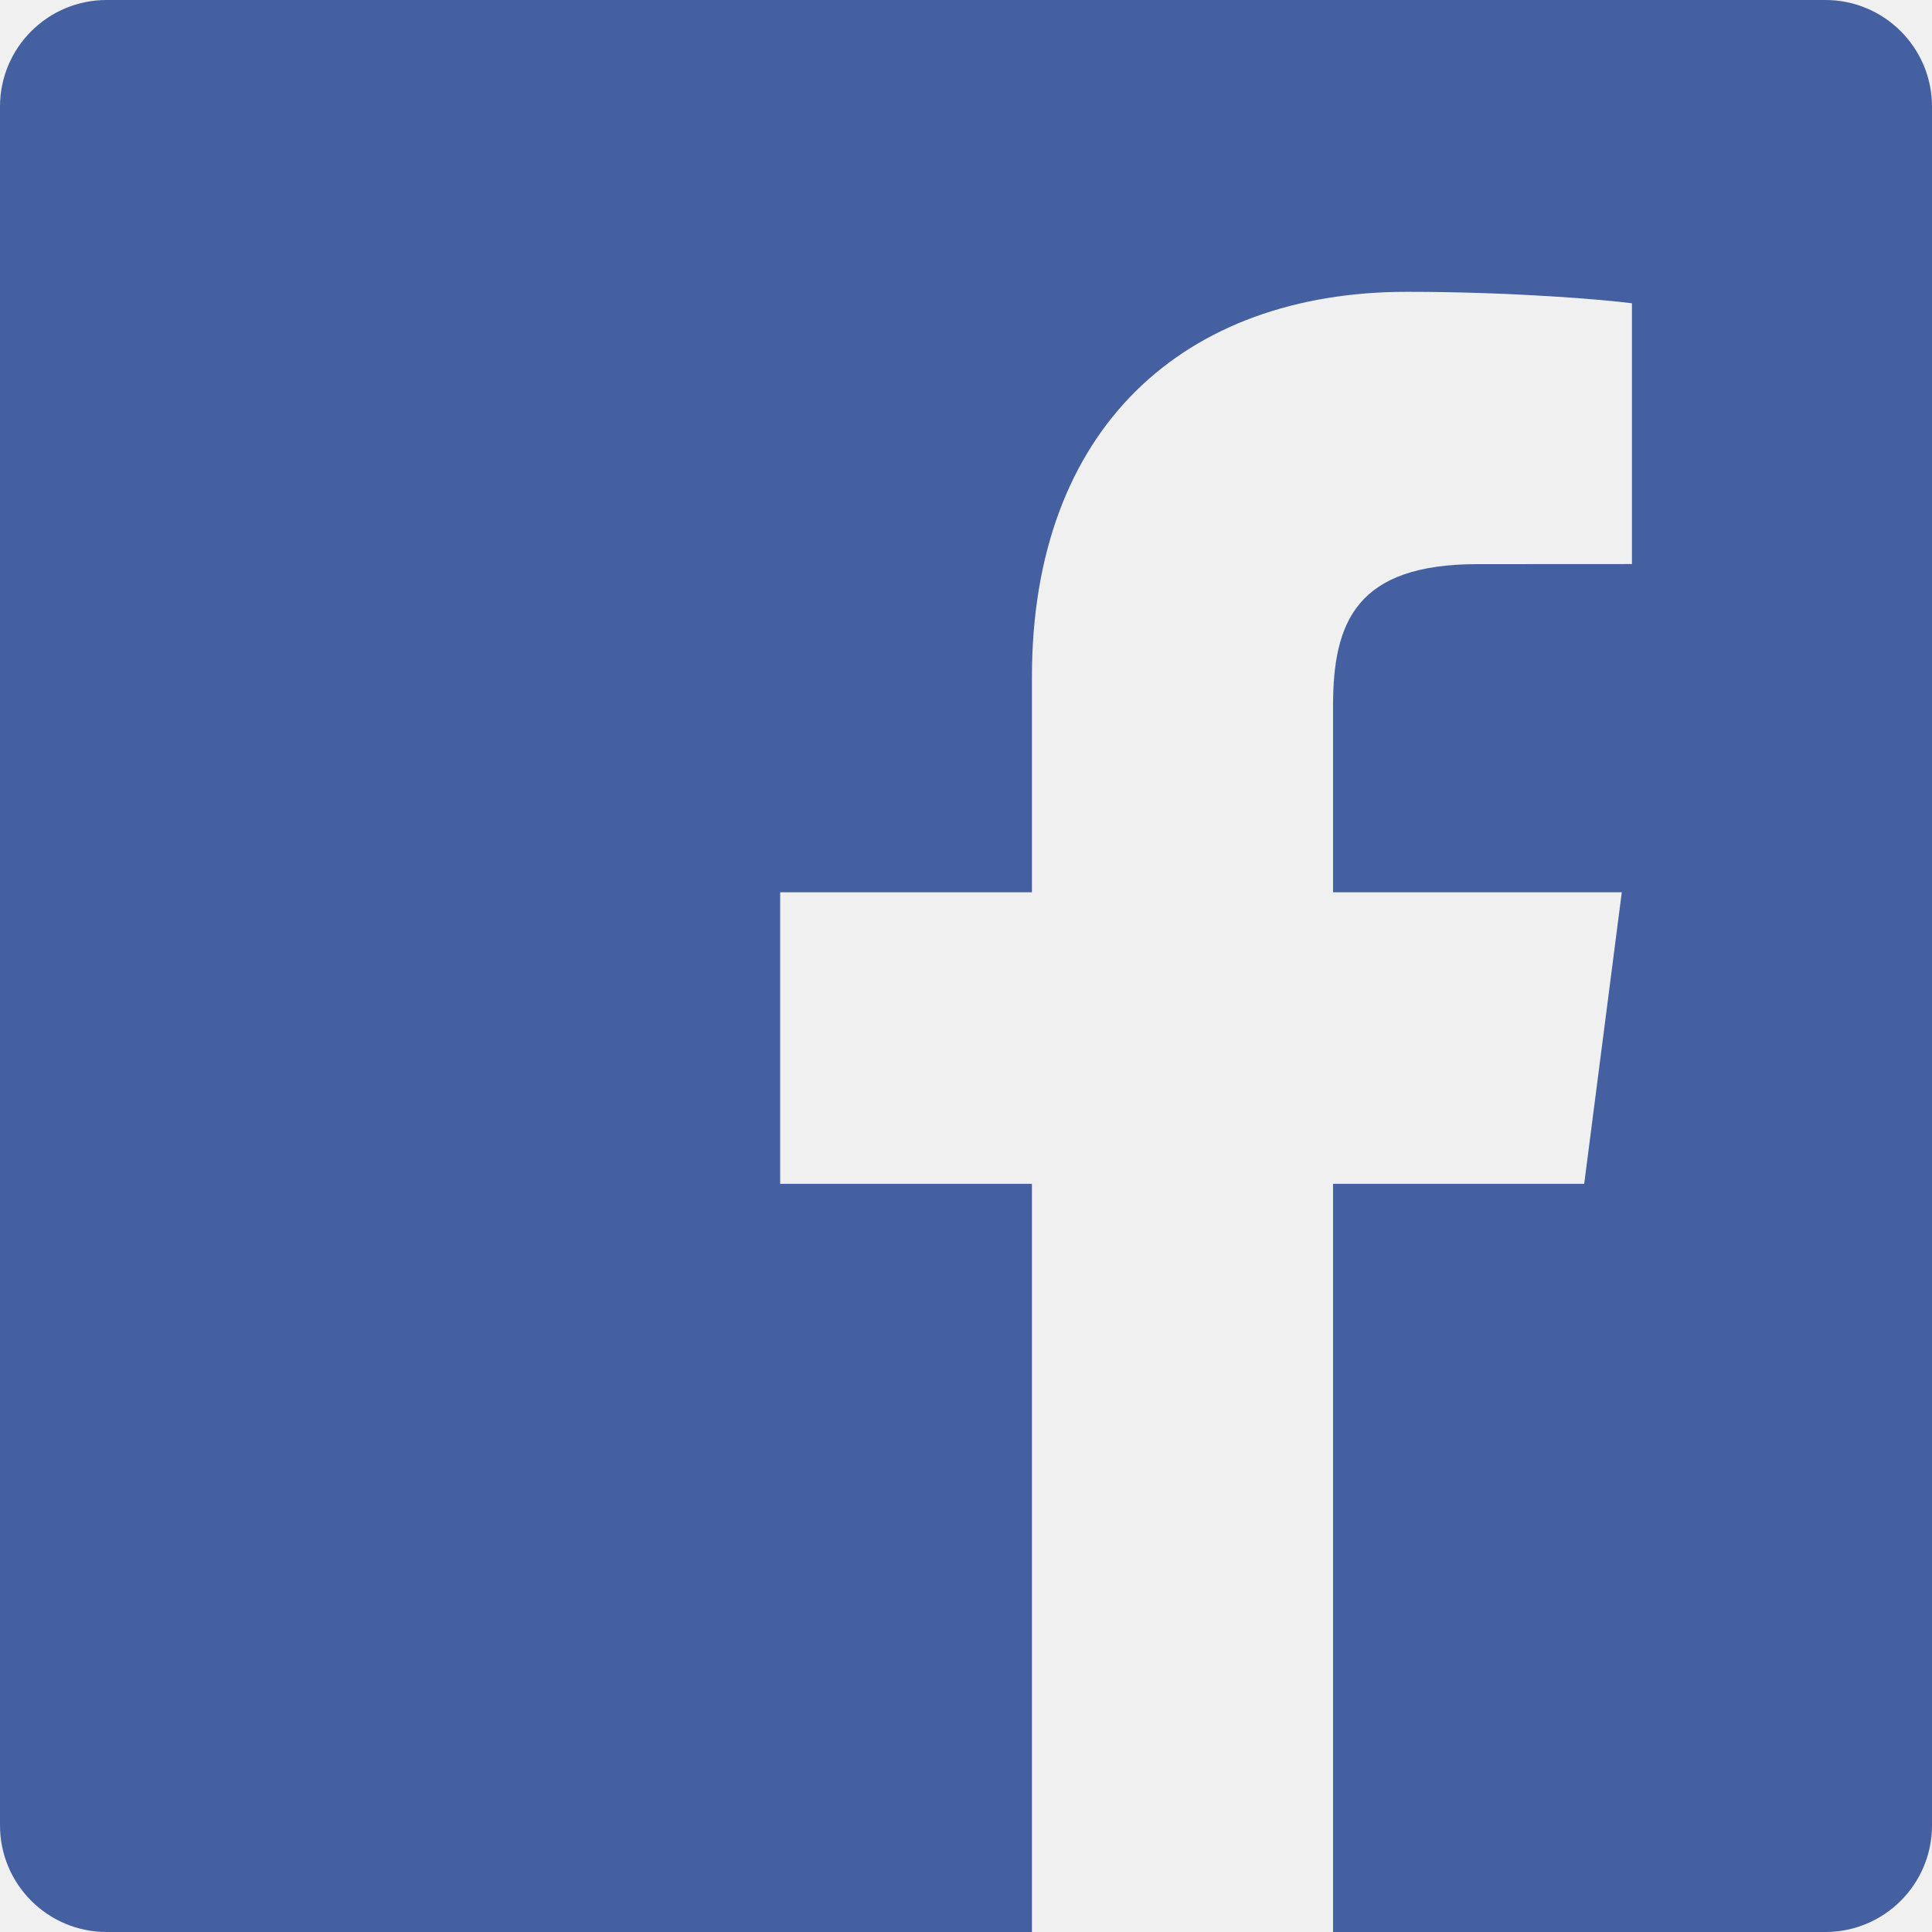
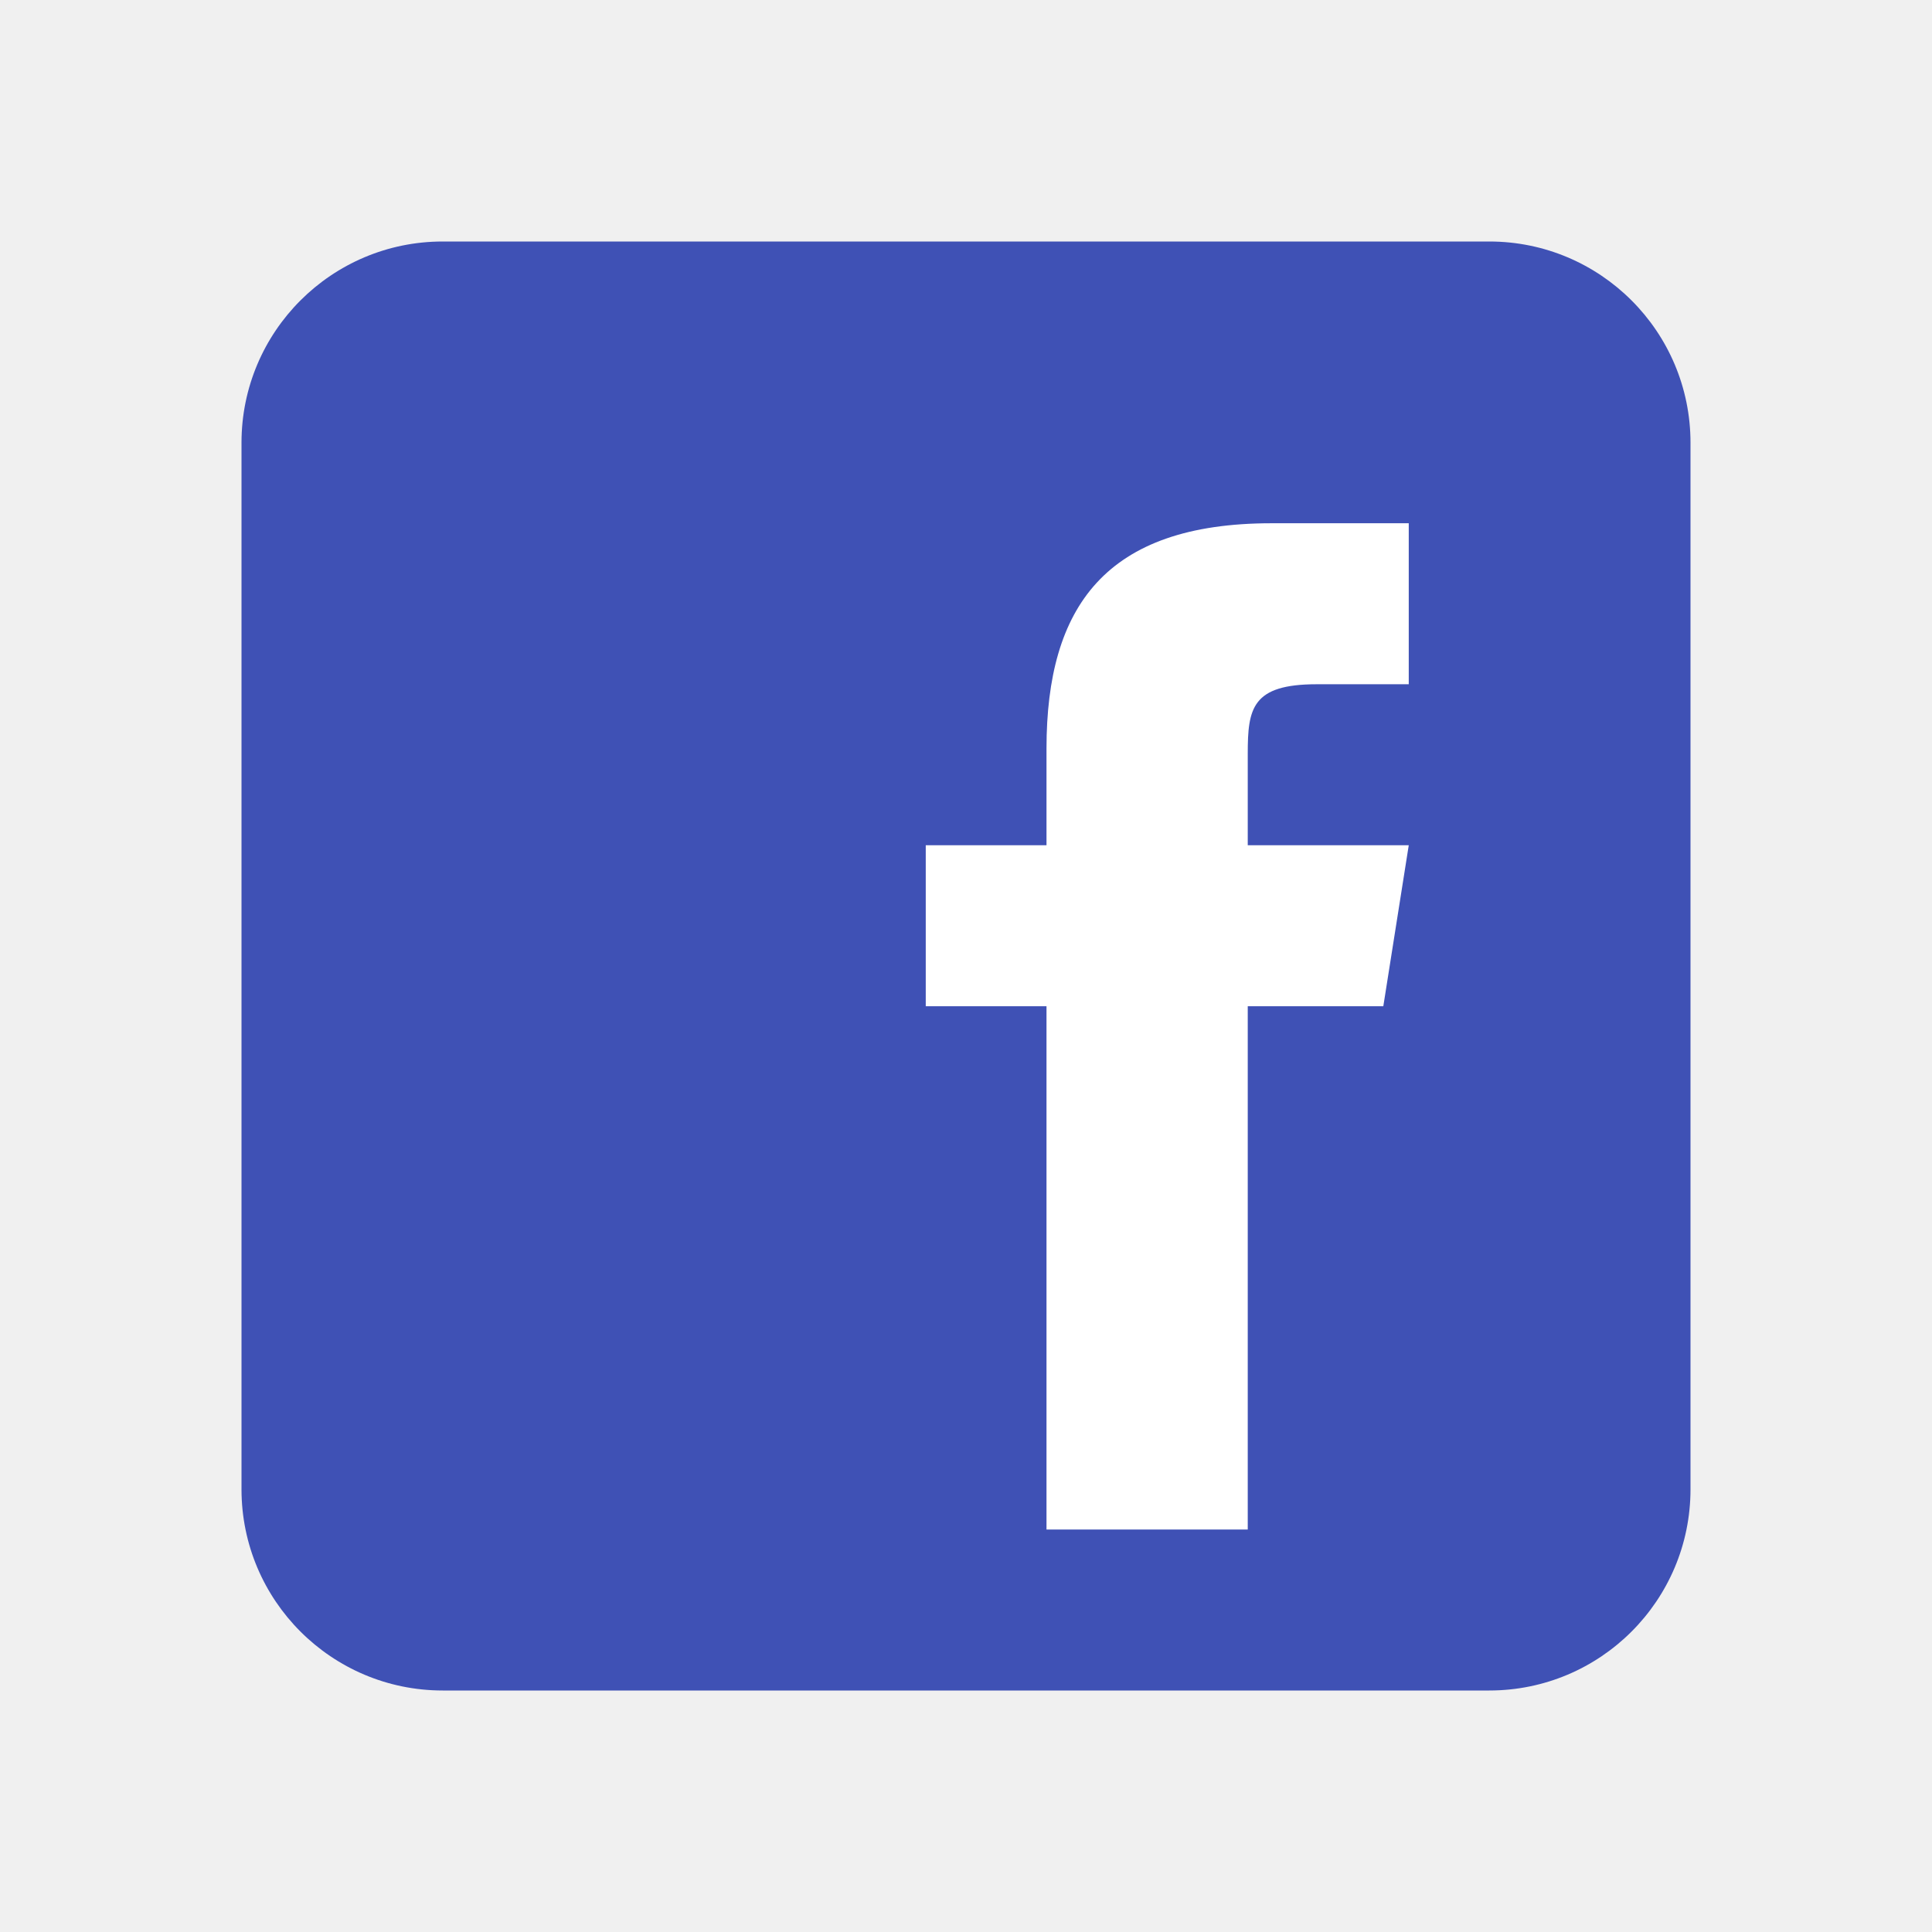
- <svg xmlns="http://www.w3.org/2000/svg" width="800px" height="800px" viewBox="0 0 48 48" version="1.1">
-   <defs>
- 
- </defs>
-   <g id="Icons" stroke="none" stroke-width="1" fill="none" fill-rule="evenodd">
-     <g id="Color-" transform="translate(-200, -160)" fill="#4460A0">
-       <path d="M225.638,208 L202.649,208 C201.186,208 200,206.814 200,205.351 L200,162.649 C200,161.186 201.186,160 202.649,160 L245.351,160 C246.814,160 248,161.186 248,162.649 L248,205.351 C248,206.814 246.814,208 245.351,208 L233.119,208 L233.119,189.412 L239.359,189.412 L240.293,182.168 L233.119,182.168 L233.119,177.543 C233.119,175.445 233.702,174.016 236.709,174.016 L240.545,174.014 L240.545,167.535 C239.882,167.447 237.605,167.25 234.956,167.25 C229.425,167.25 225.638,170.626 225.638,176.825 L225.638,182.168 L219.383,182.168 L219.383,189.412 L225.638,189.412 L225.638,208 L225.638,208 Z" id="Facebook">
- 
- </path>
-     </g>
-   </g>
+ <svg xmlns="http://www.w3.org/2000/svg" viewBox="0 0 48 48" width="40px" height="40px">
+   <path fill="#3F51B5" d="M42,37c0,2.762-2.238,5-5,5H11c-2.761,0-5-2.238-5-5V11c0-2.762,2.239-5,5-5h26c2.762,0,5,2.238,5,5V37z" />
+   <path fill="#FFF" d="M34.368,25H31v13h-5V25h-3v-4h3v-2.41c0.002-3.508,1.459-5.59,5.592-5.59H35v4h-2.287C31.104,17,31,17.6,31,18.723V21h4L34.368,25z" />
</svg>
